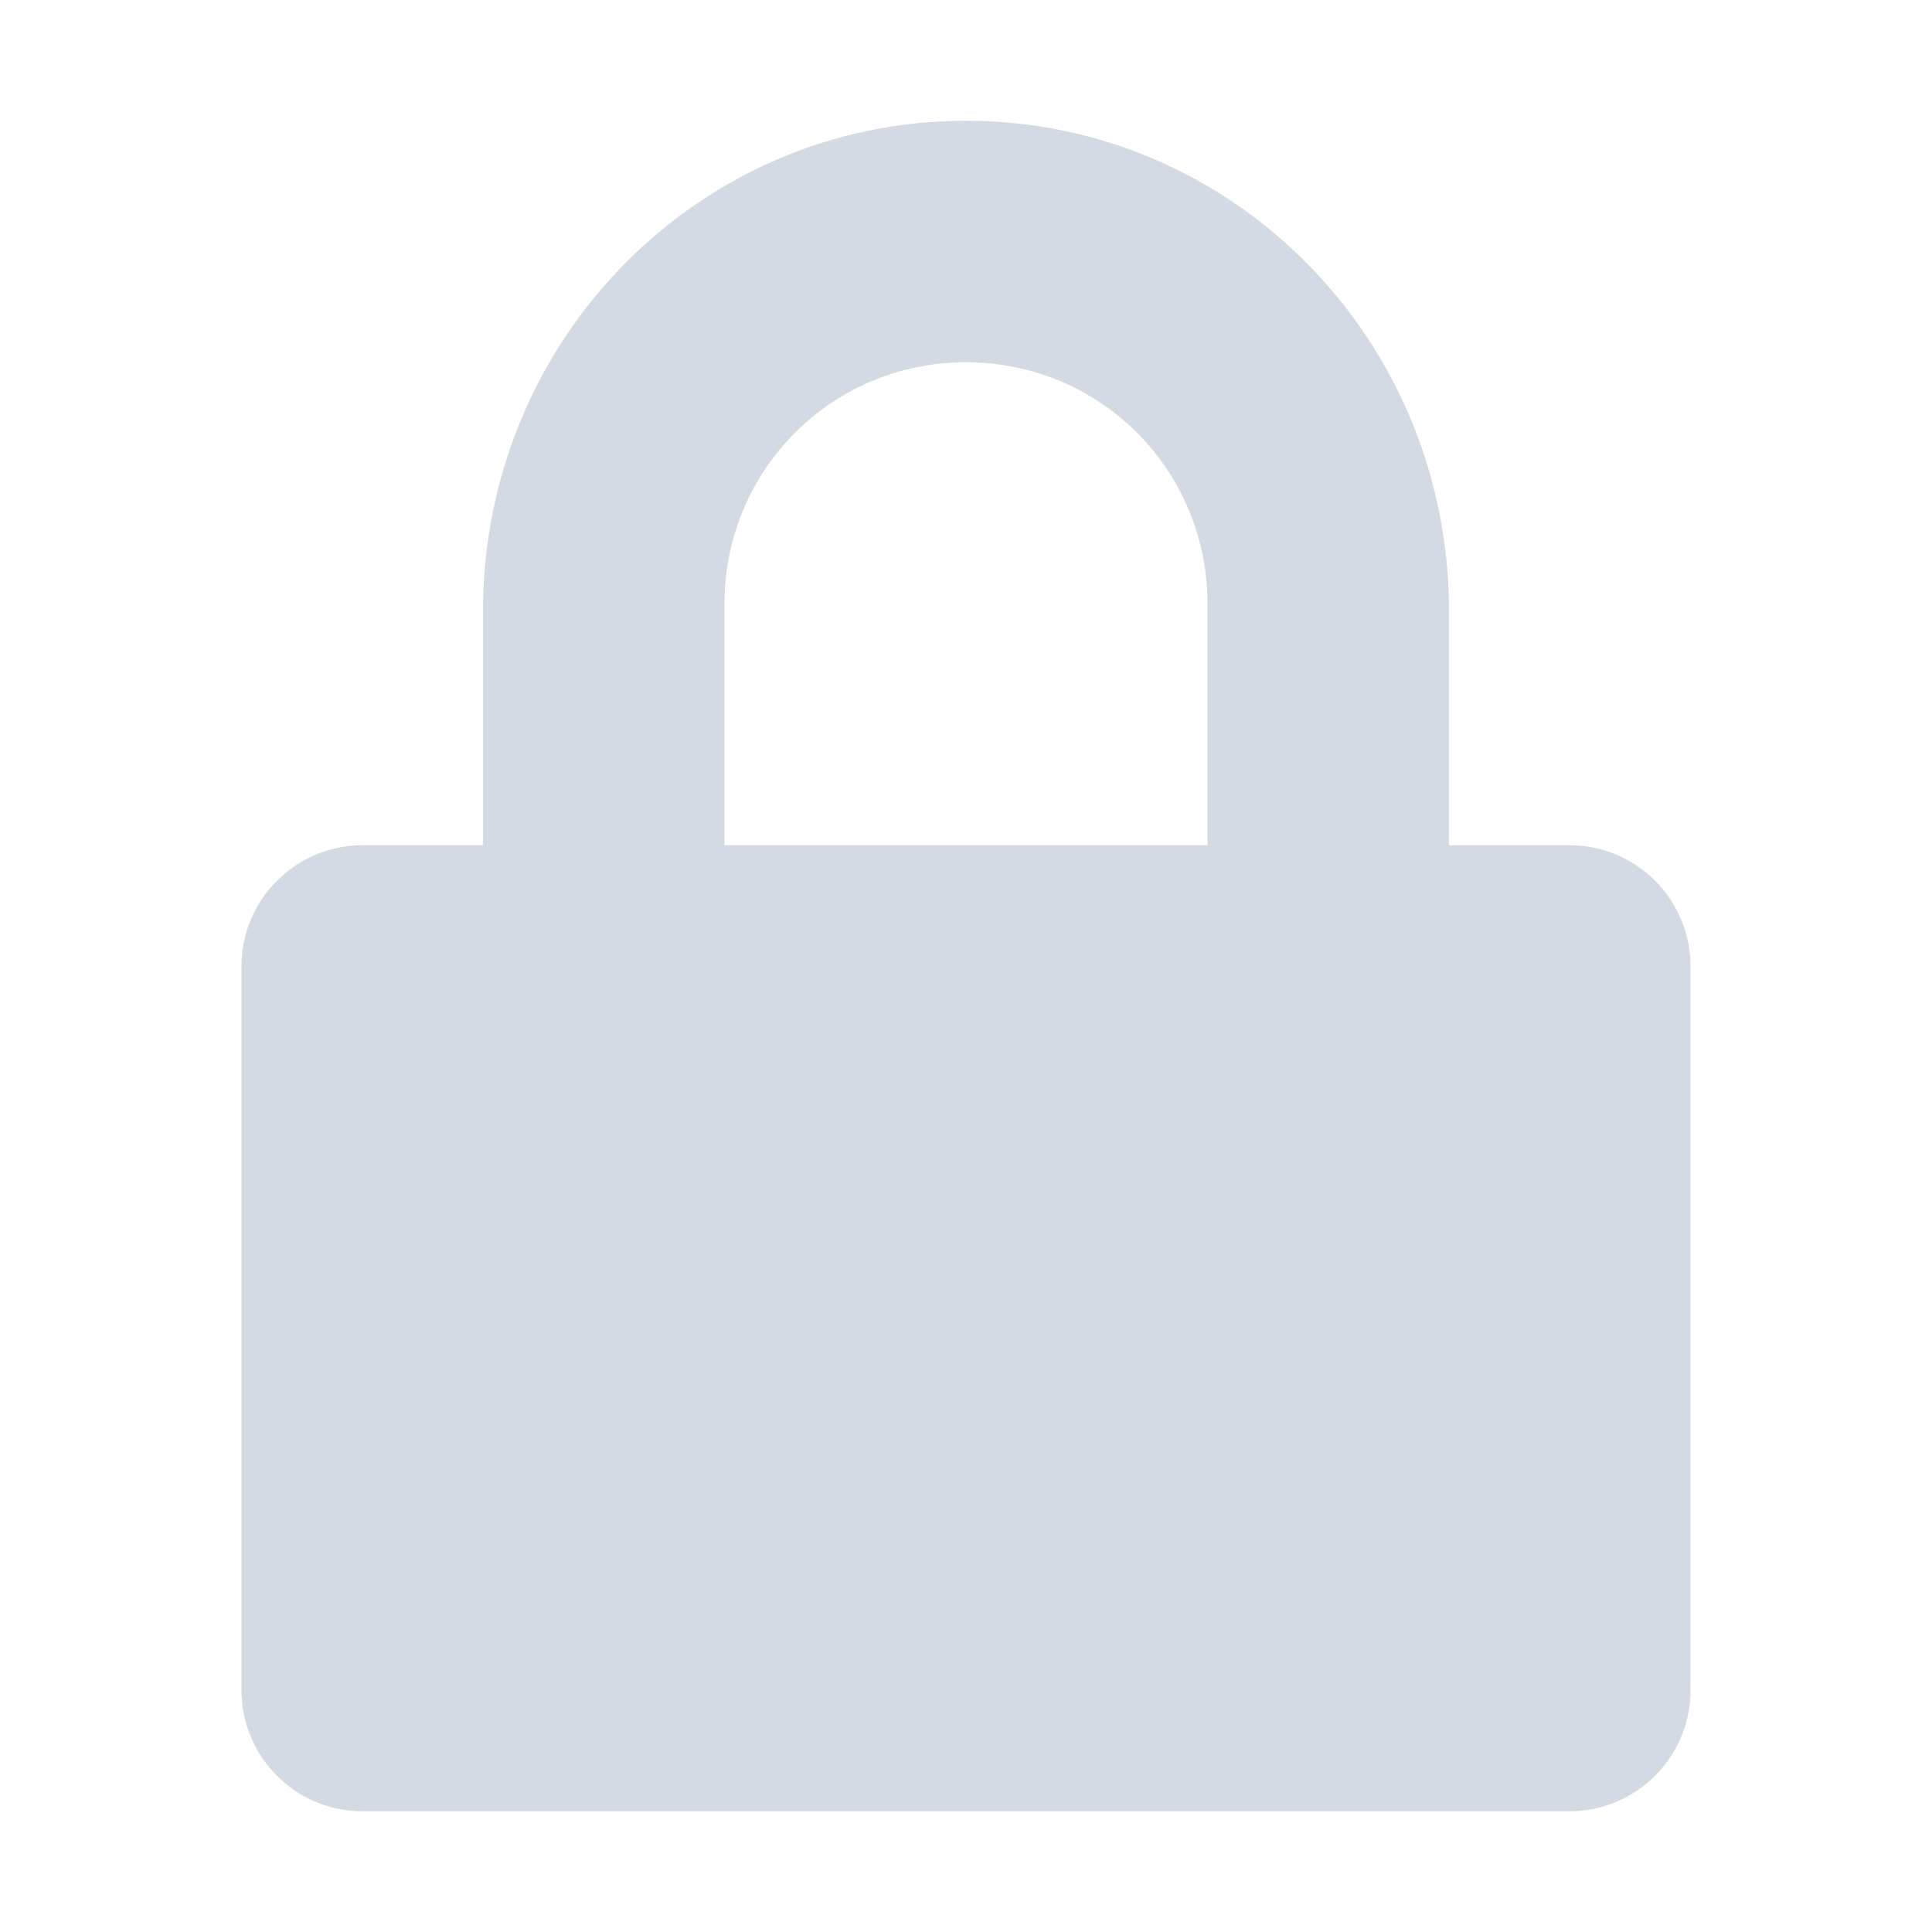
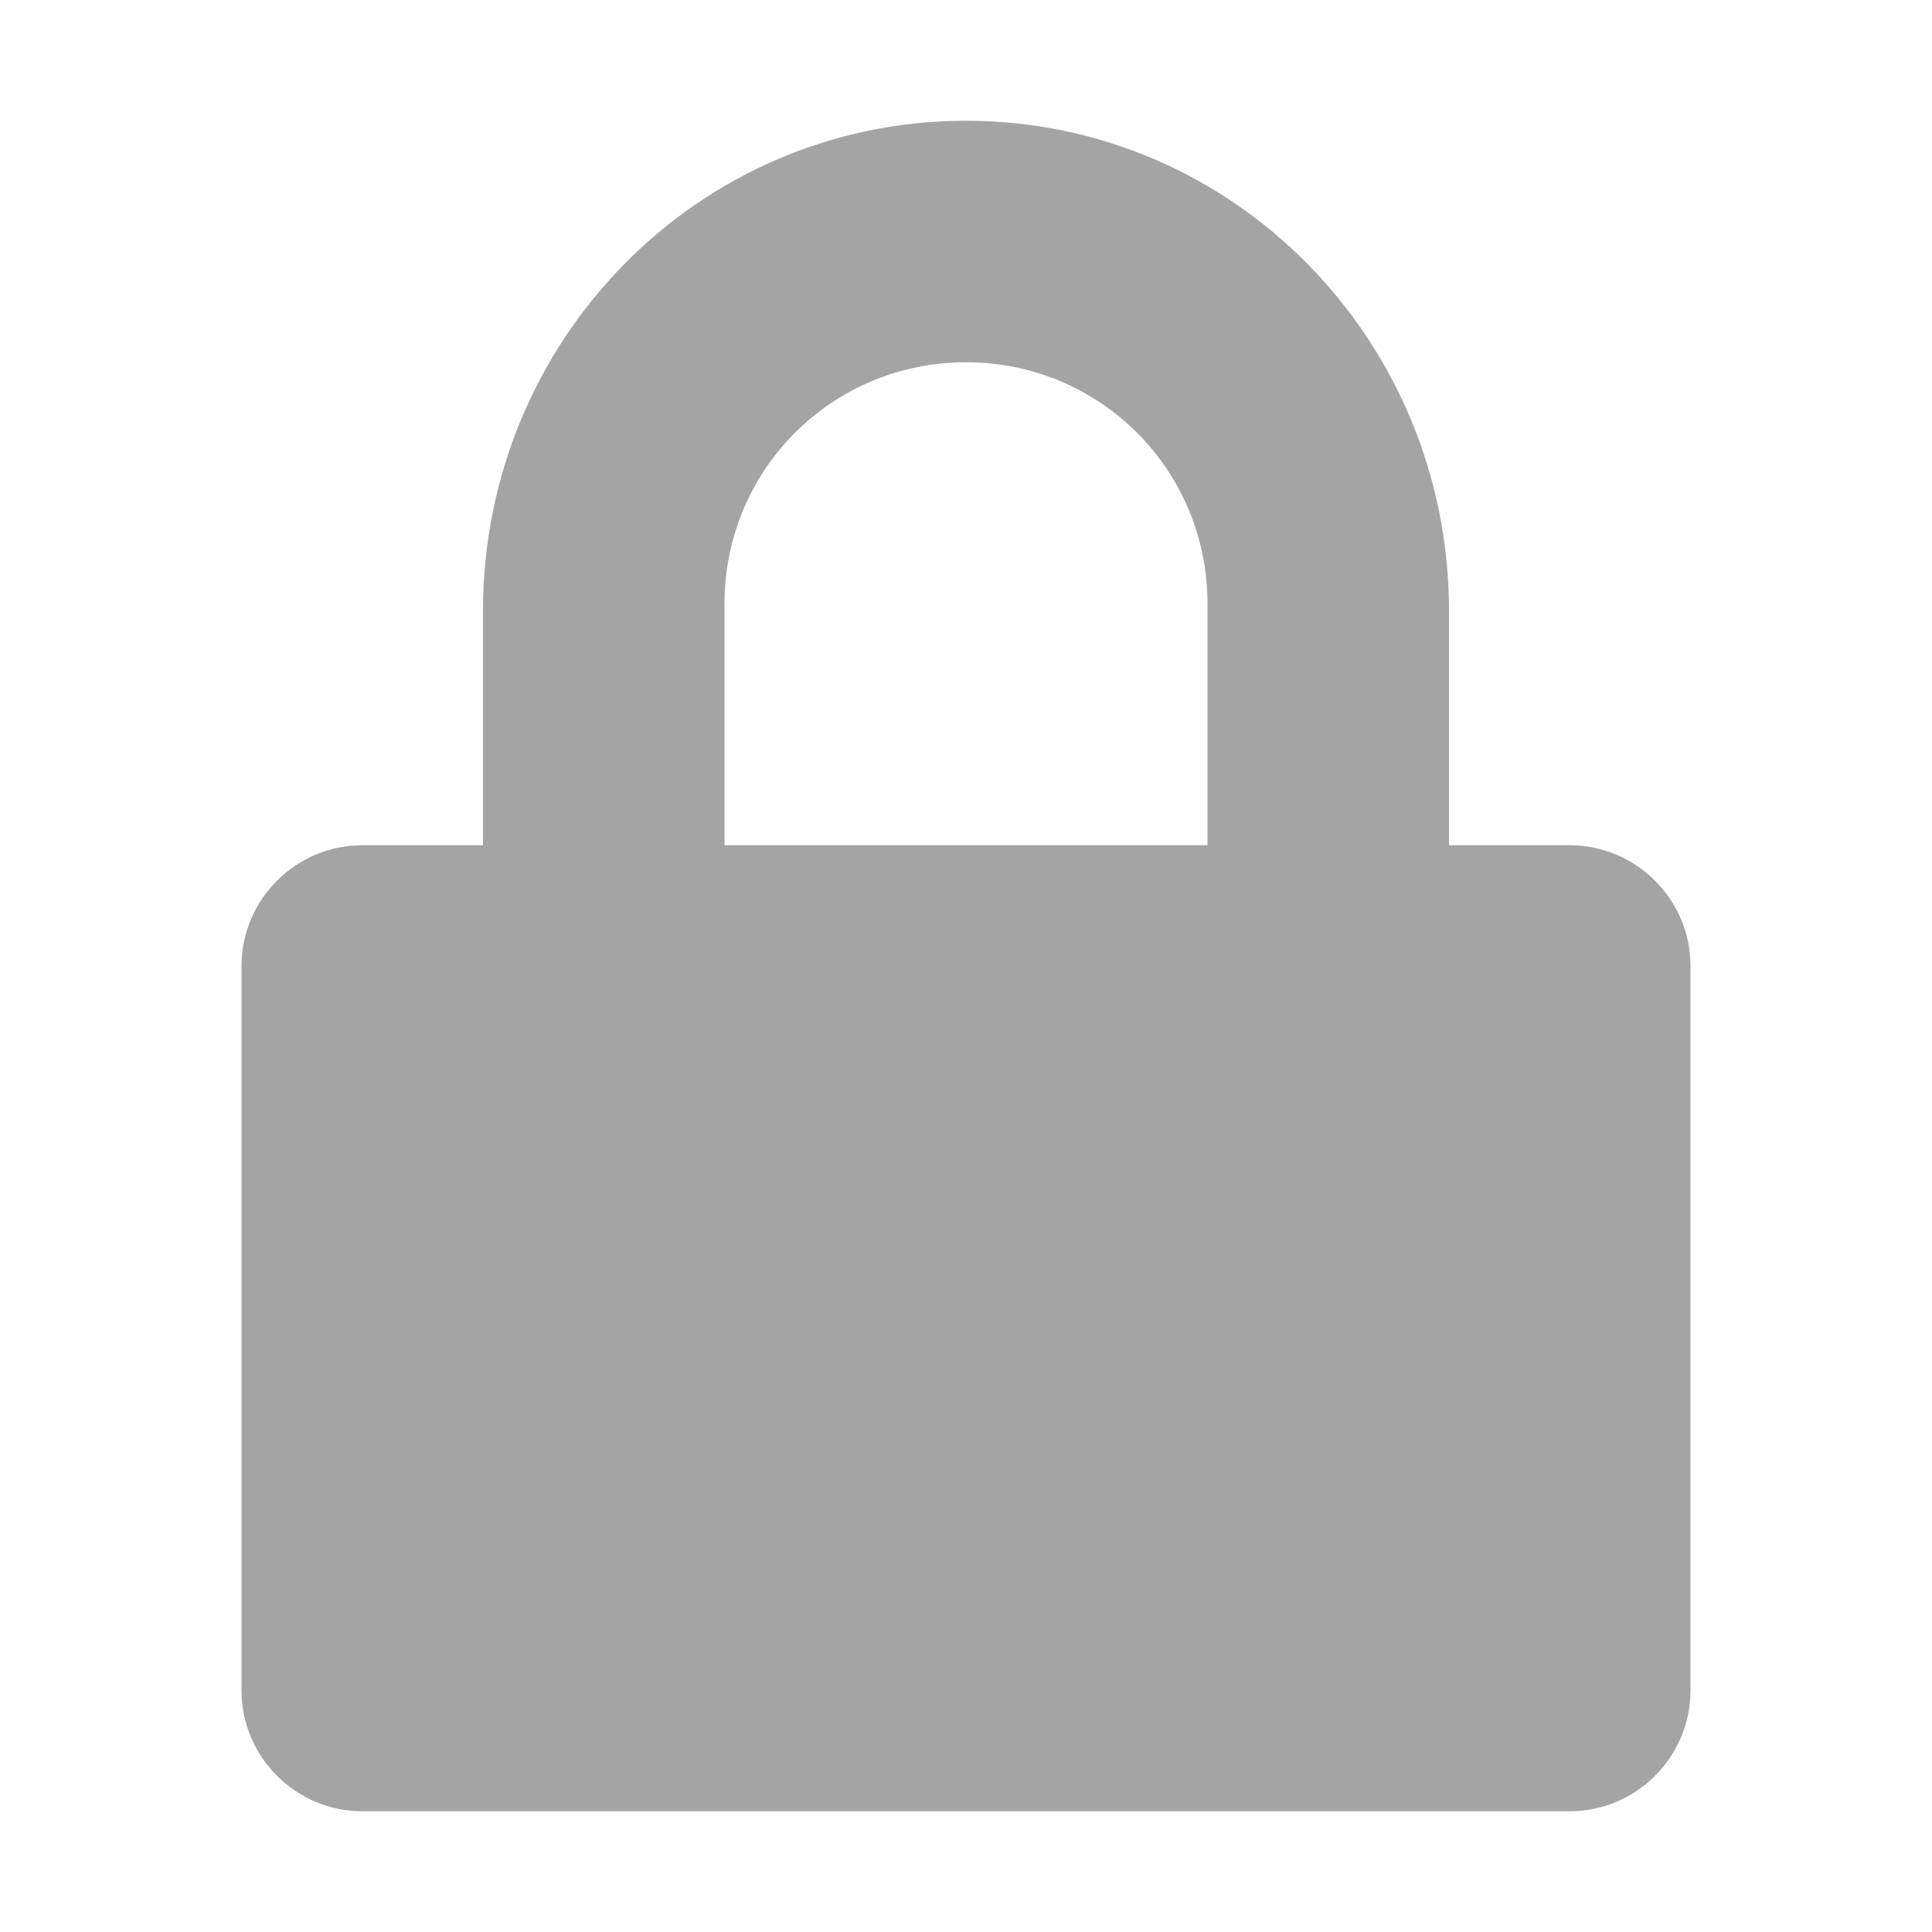
<svg xmlns="http://www.w3.org/2000/svg" width="16" height="16" version="1.1">
  <defs>
    <style id="current-color-scheme" type="text/css">
-    .ColorScheme-Text { color:#d3dae3; } .ColorScheme-Highlight { color:#5294e2; }
+    .ColorScheme-Text { color:#a4a4a4; } .ColorScheme-Highlight { color:#5294e2; }
  </style>
  </defs>
  <path style="fill:currentColor" class="ColorScheme-Text" d="M 8,1 C 5.78,1 4,2.82 4,5.06 V 7 H 3 C 2.45,7 2,7.45 2,8 V 14 C 2,14.55 2.45,15 3,15 H 13 C 13.55,15 14,14.55 14,14 V 8 C 14,7.45 13.55,7 13,7 H 12 V 5.06 C 12,2.82 10.22,1 8,1 Z M 8,3 C 9.11,3 10,3.89 10,5 V 7 H 6 V 5 C 6,3.89 6.89,3 8,3 Z" />
</svg>
